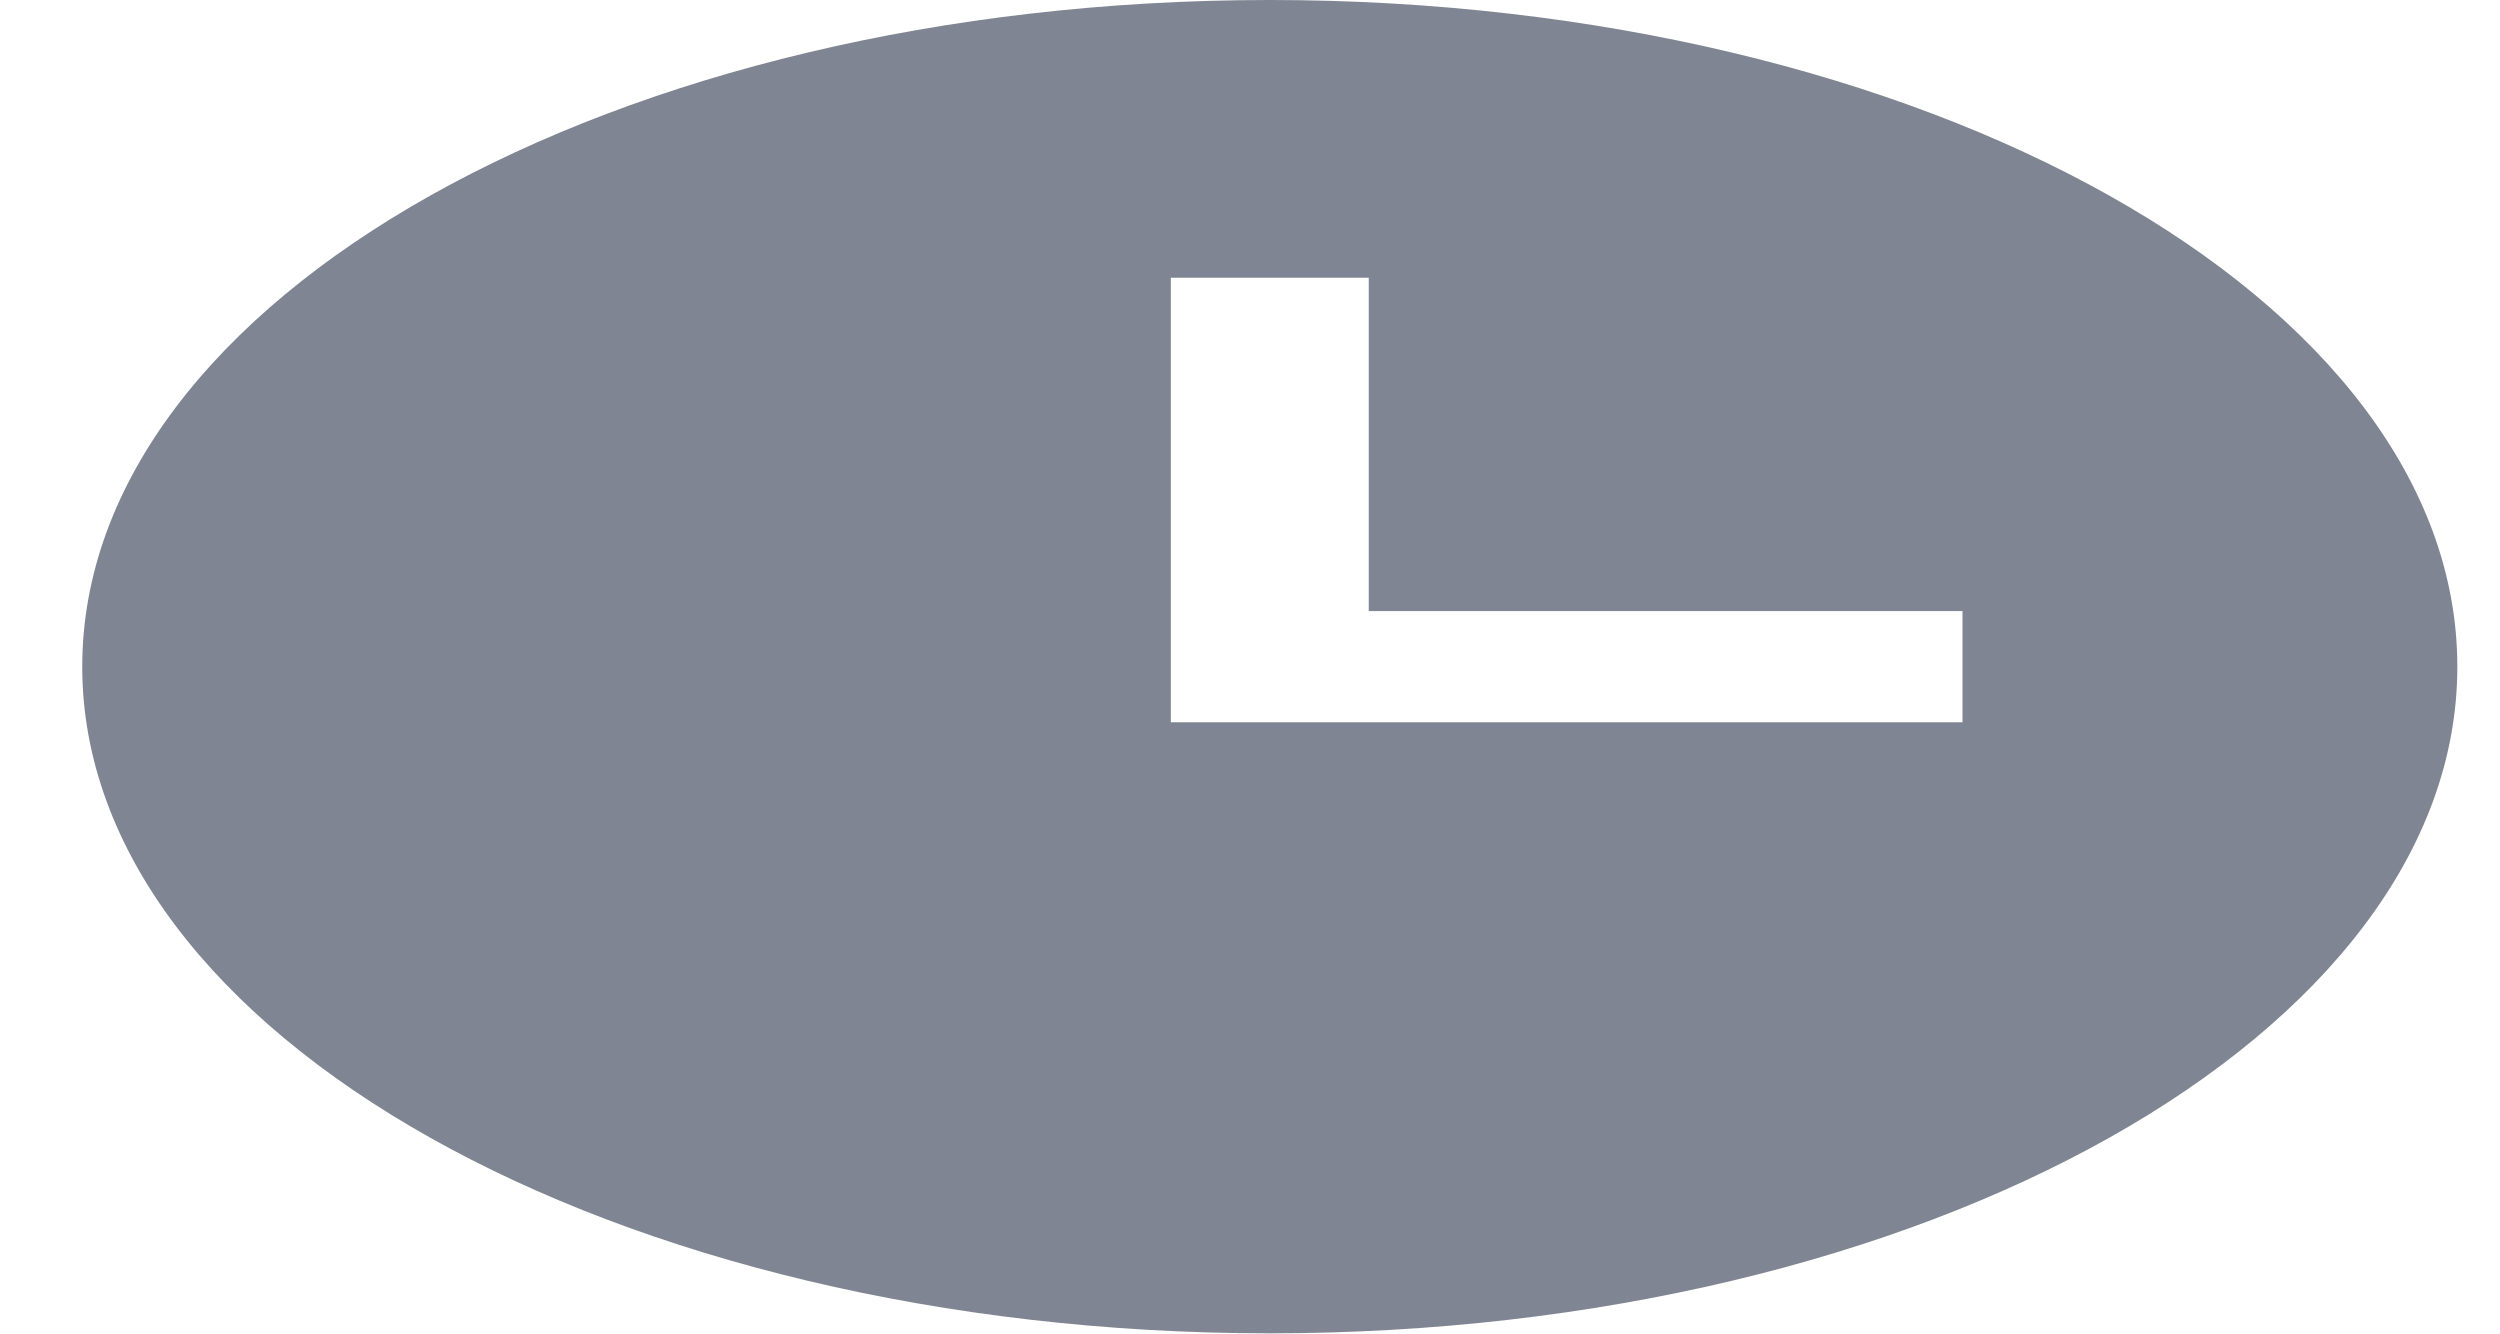
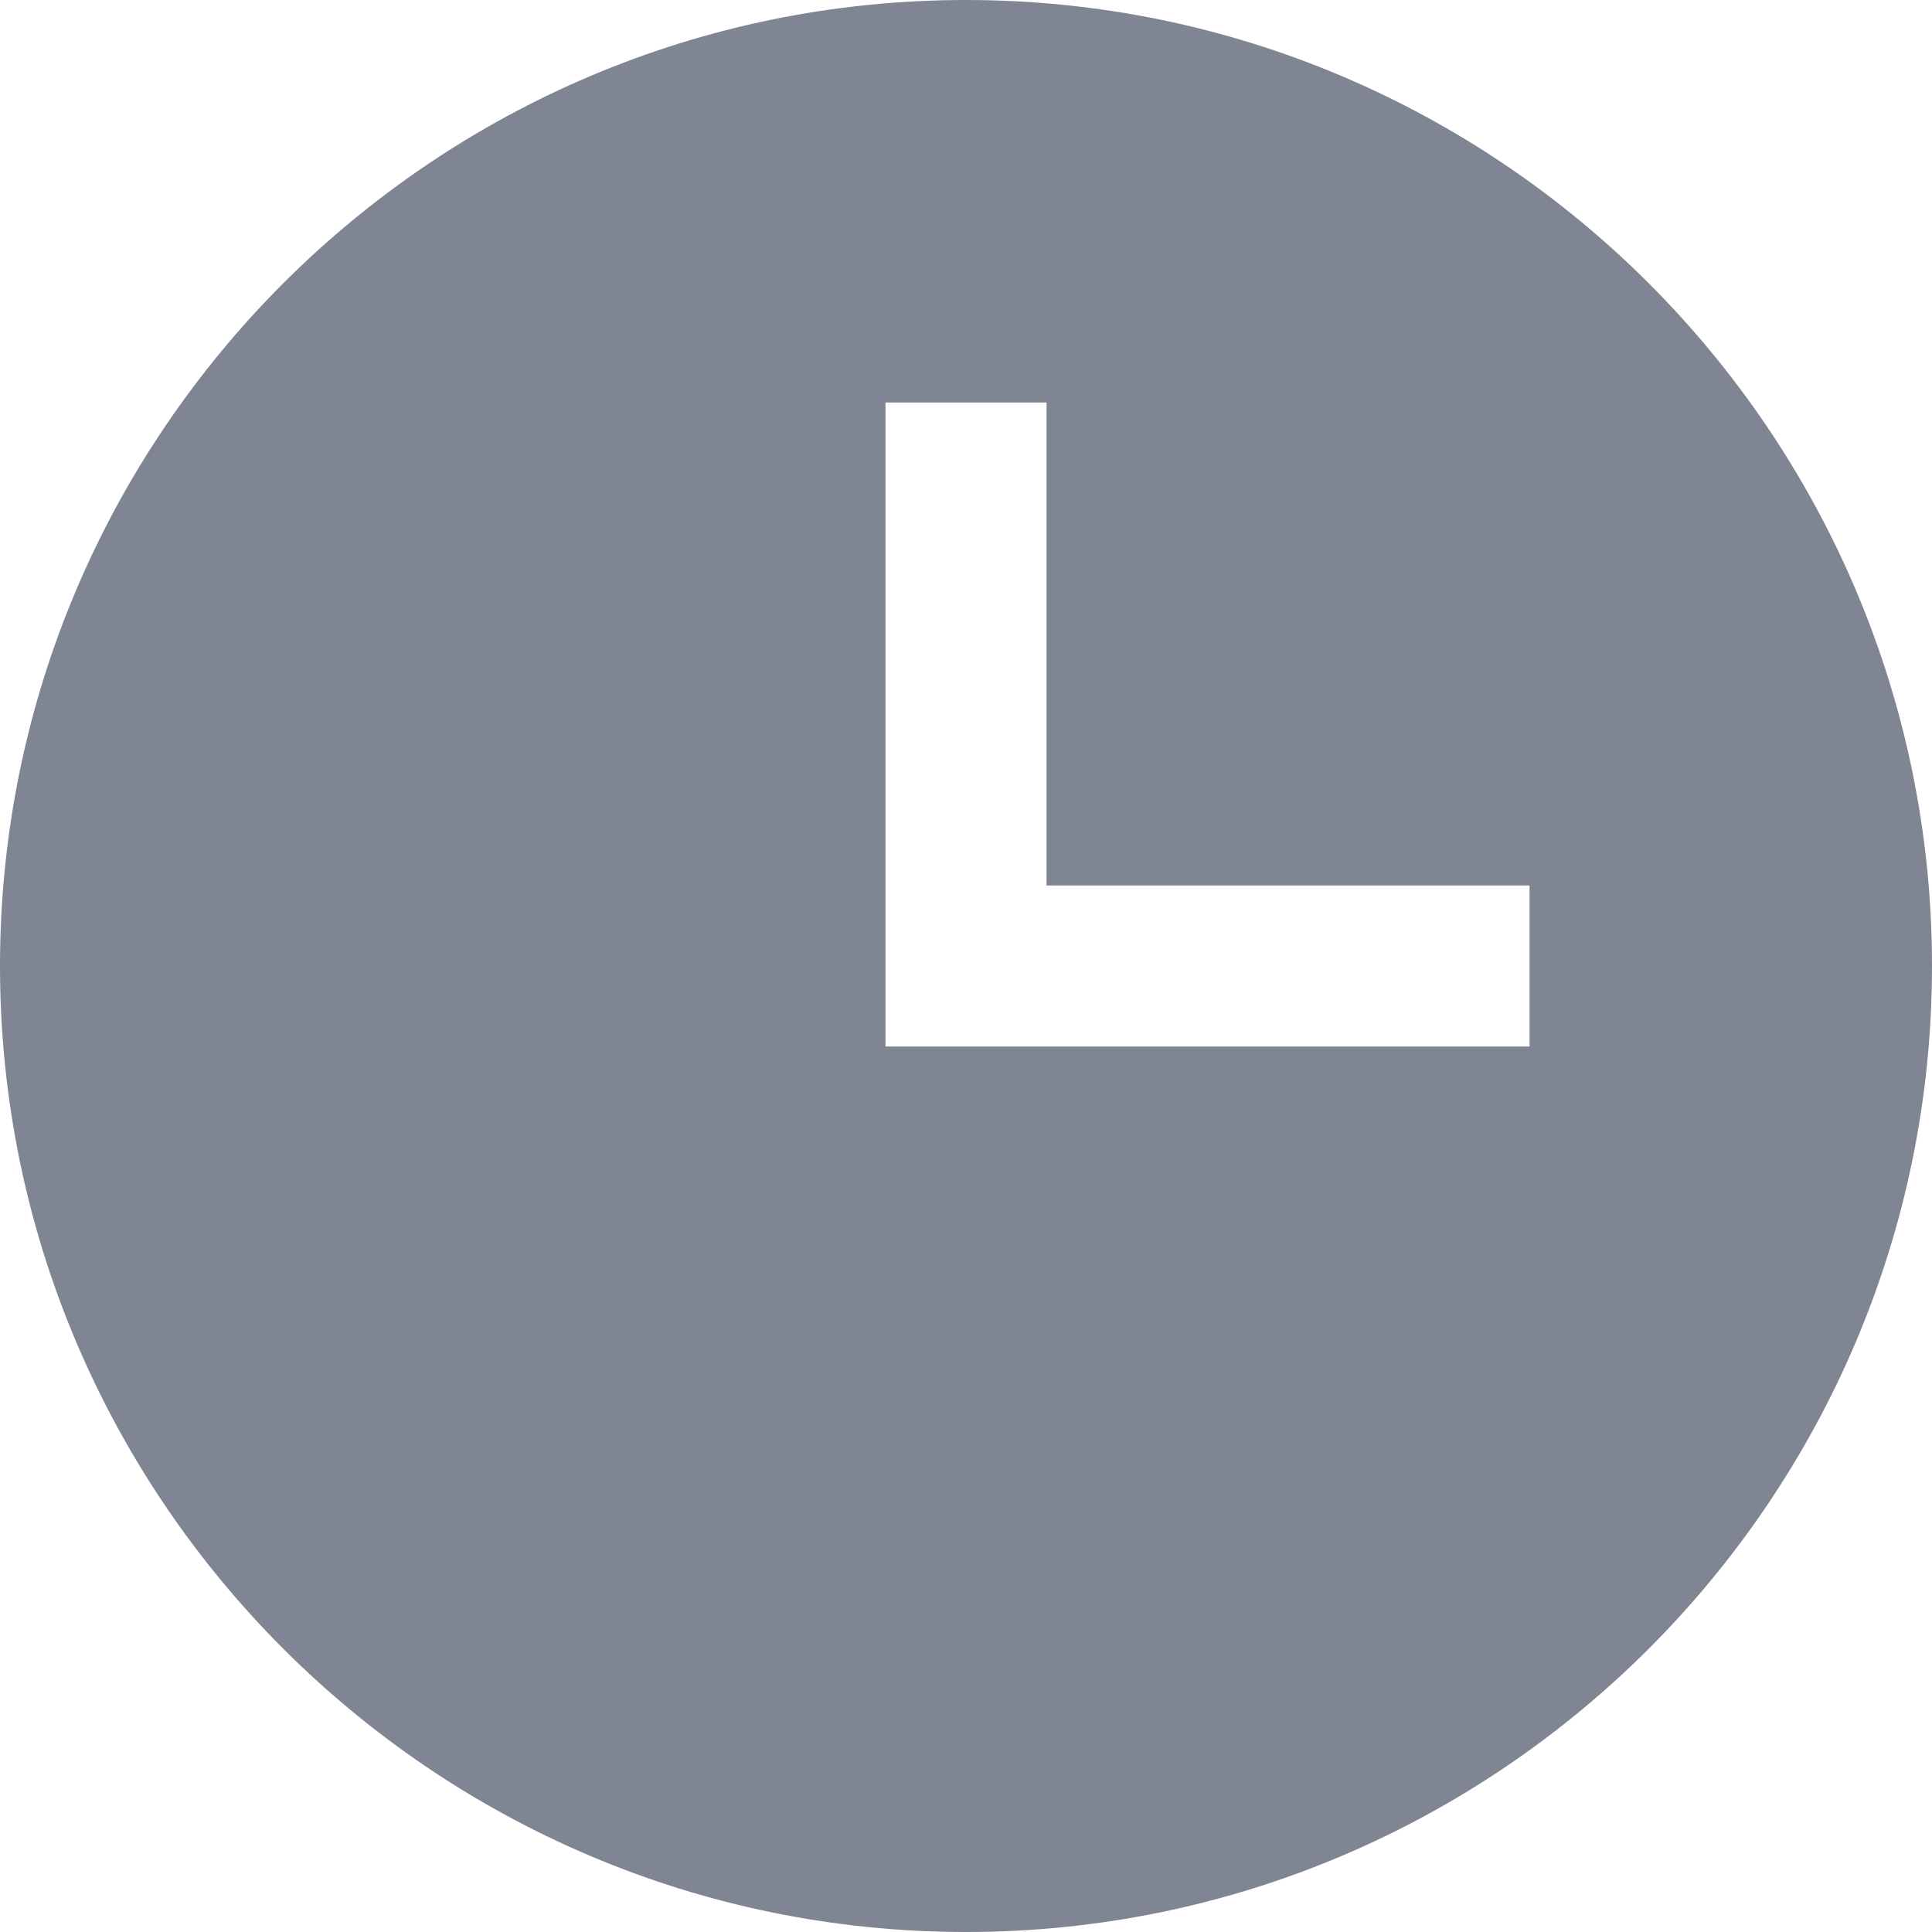
- <svg xmlns="http://www.w3.org/2000/svg" width="30" height="16" viewBox="0 0 30 16" fill="none">
-   <path fill-rule="evenodd" clip-rule="evenodd" d="M15.237 0C7.379 0 0.987 3.589 0.987 8C0.987 12.411 7.379 16 15.237 16C23.095 16 29.488 12.411 29.488 8C29.488 3.589 23.095 0 15.237 0ZM23.55 8.667H14.05V3.333H16.425V7.333H23.55V8.667Z" fill="#7F8592" />
+ <svg xmlns="http://www.w3.org/2000/svg" width="16" height="16" viewBox="0 0 16 16" fill="none">
+   <path fill-rule="evenodd" clip-rule="evenodd" d="M8 0C3.589 0 0 3.589 0 8C0 12.411 3.589 16 8 16C12.411 16 16 12.411 16 8C16 3.589 12.411 0 8 0ZM12.667 8.667H7.333V3.333H8.667V7.333H12.667V8.667Z" fill="#7F8592" />
</svg>
